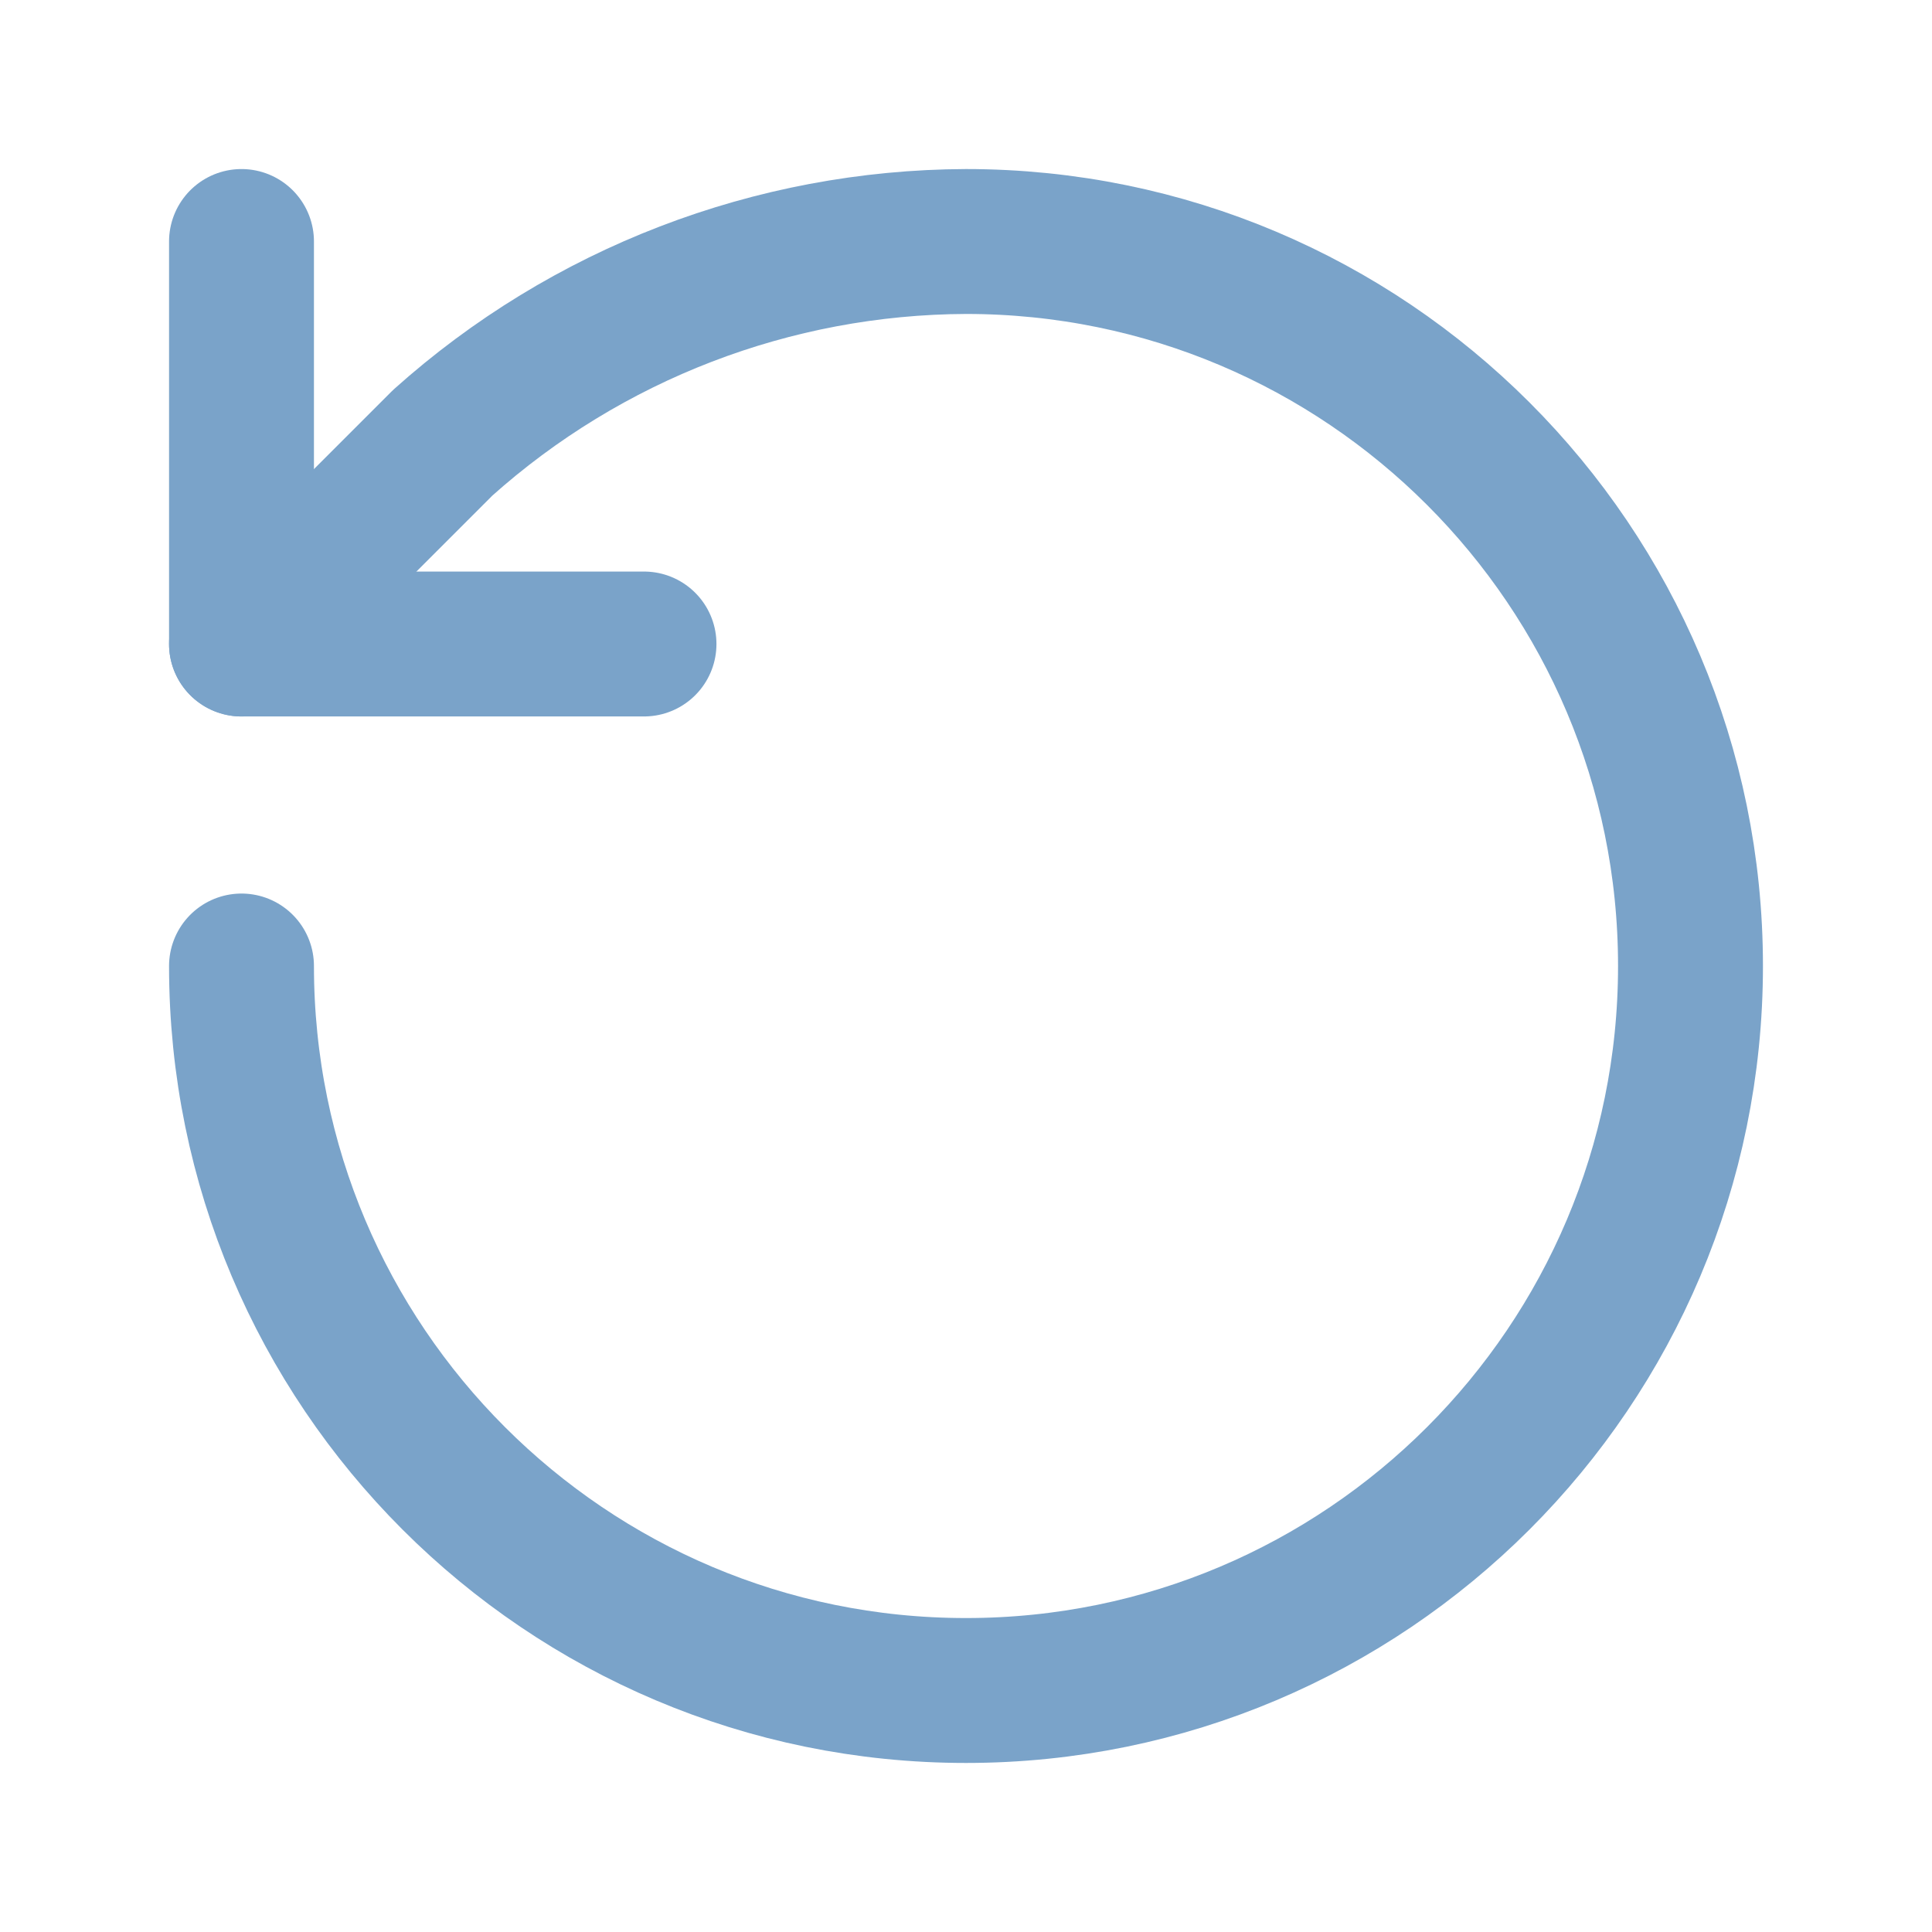
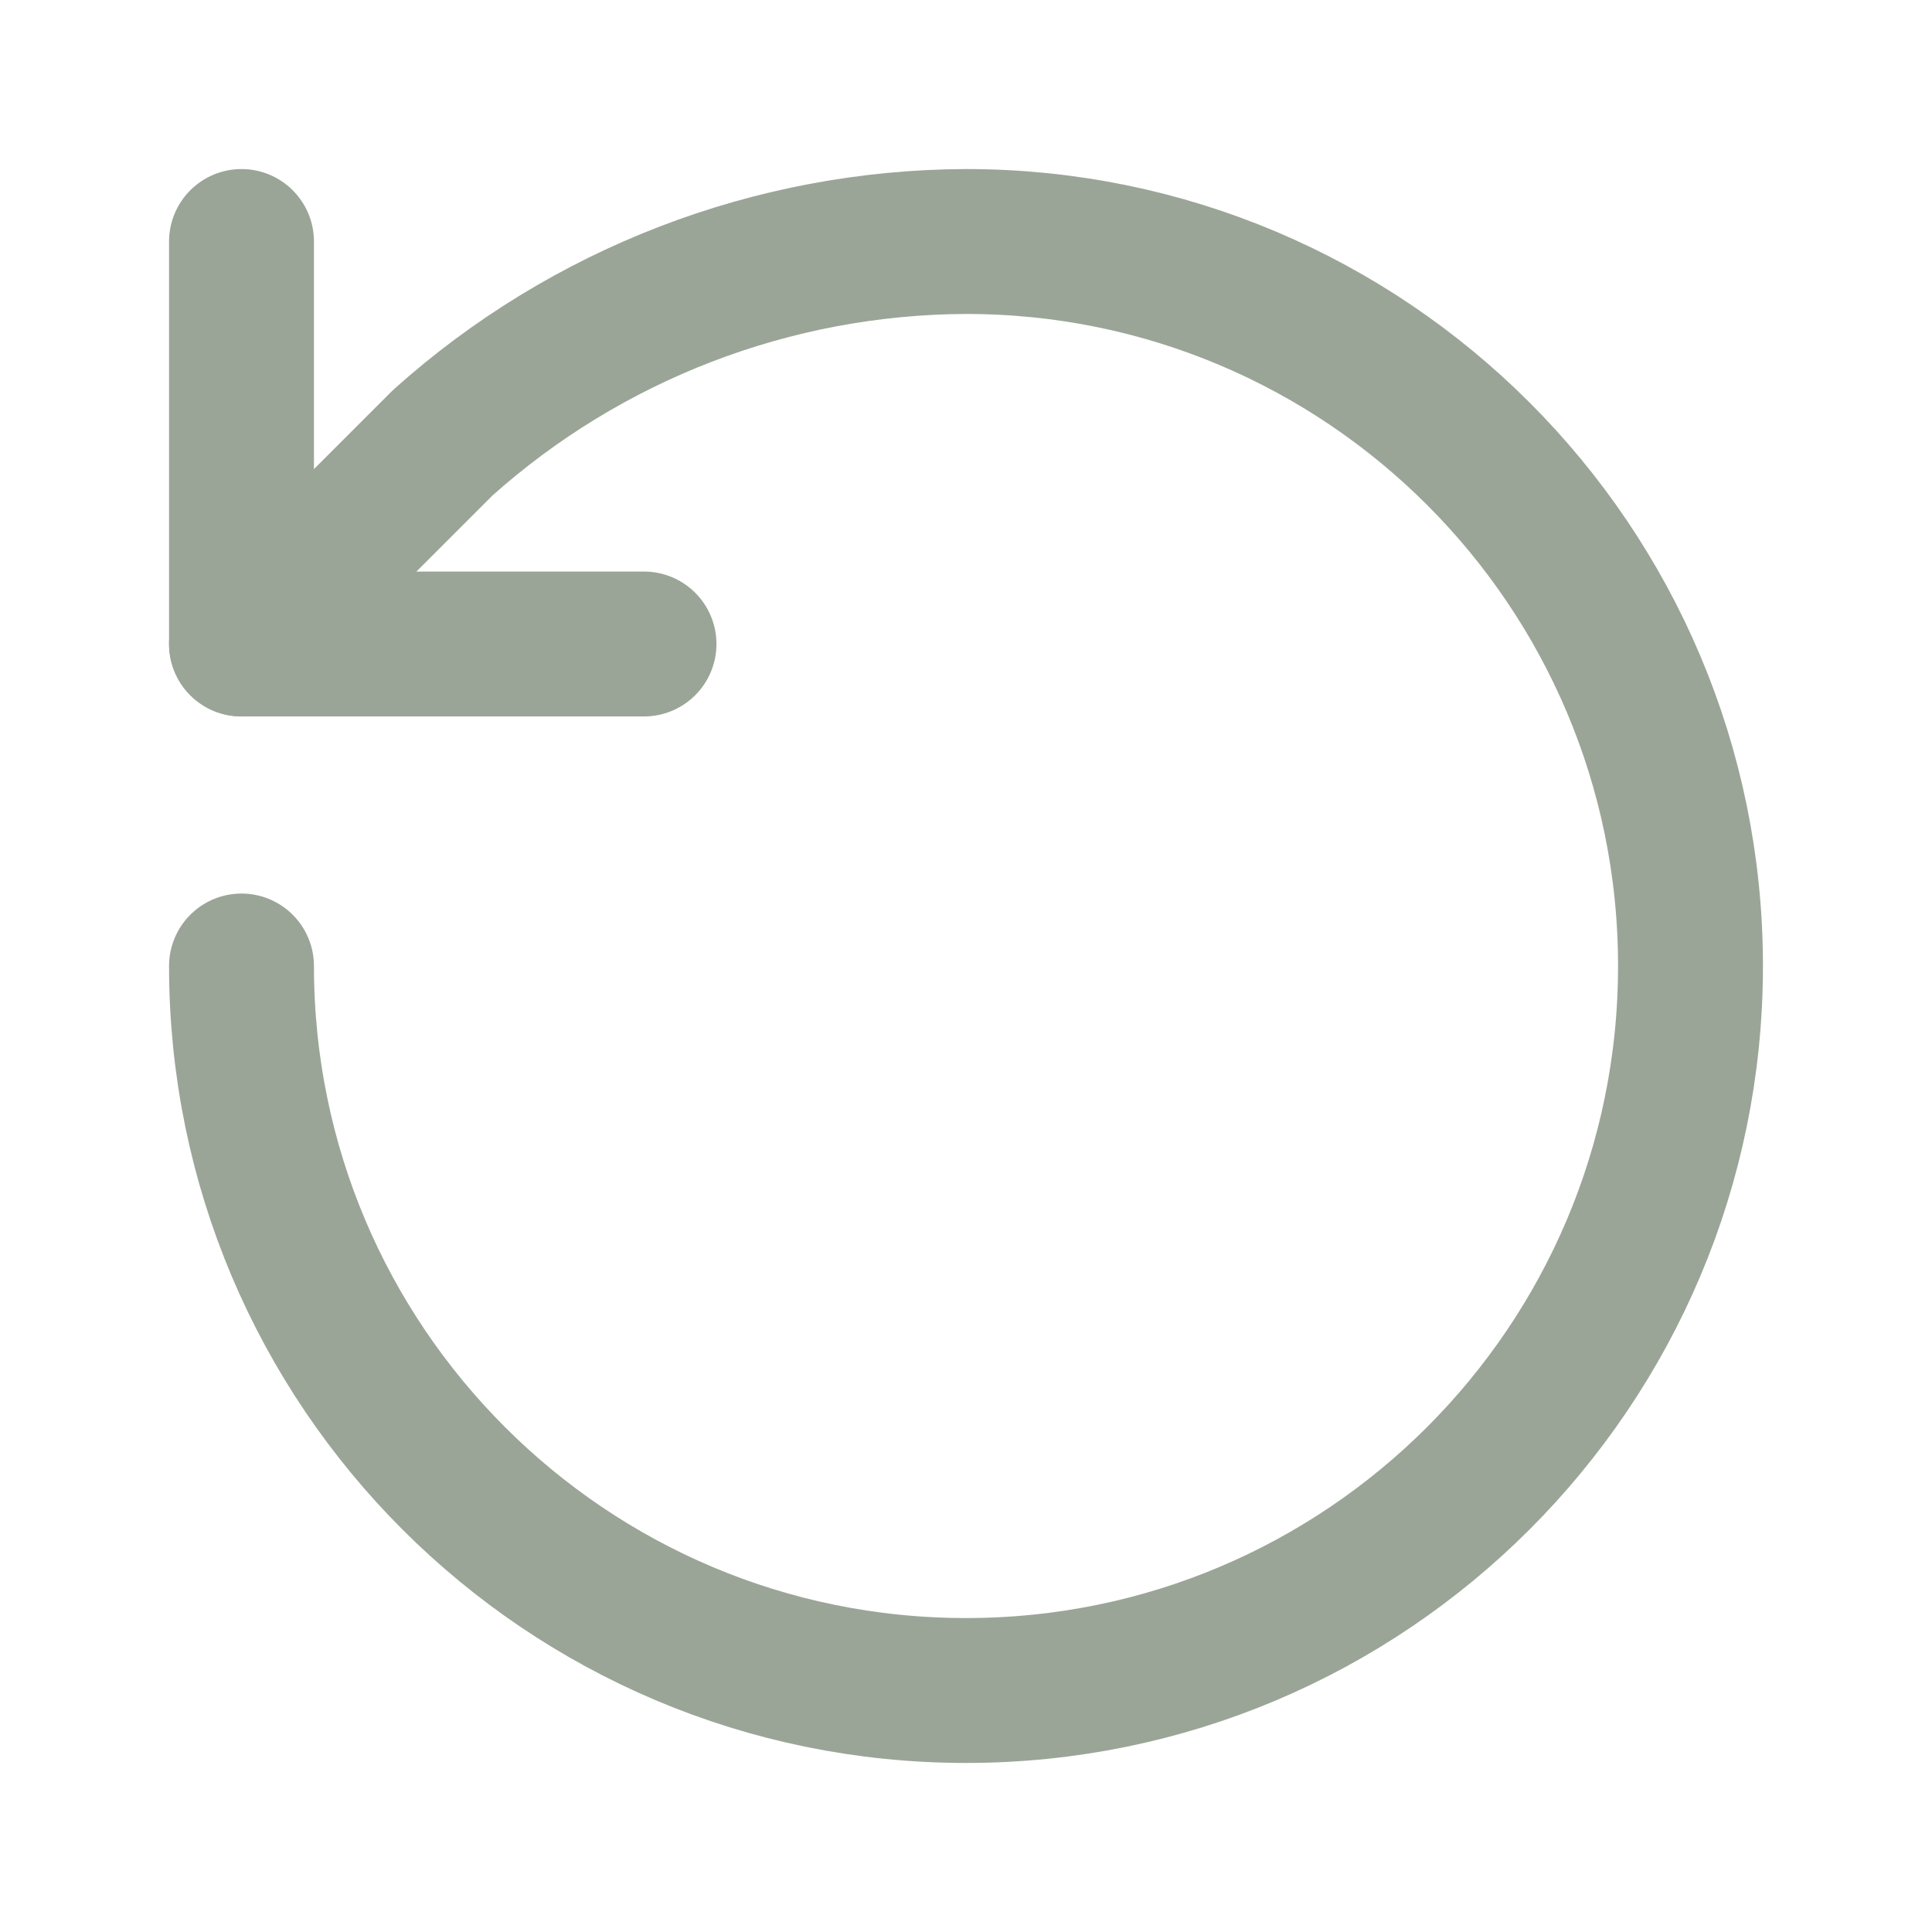
- <svg xmlns="http://www.w3.org/2000/svg" viewBox="0 0 24 24" fill="none" stroke="#7AA3C9" stroke-width="1.8" stroke-linecap="round" stroke-linejoin="round">
+ <svg xmlns="http://www.w3.org/2000/svg" viewBox="0 0 24 24" fill="none" stroke="#9BA597" stroke-width="1.8" stroke-linecap="round" stroke-linejoin="round">
  <path d="M3 12a9 9 0 1 0 9-9 9.8 9.8 0 0 0-6.5 2.5L3 8" />
  <polyline points="3 3 3 8 8 8" />
</svg>
